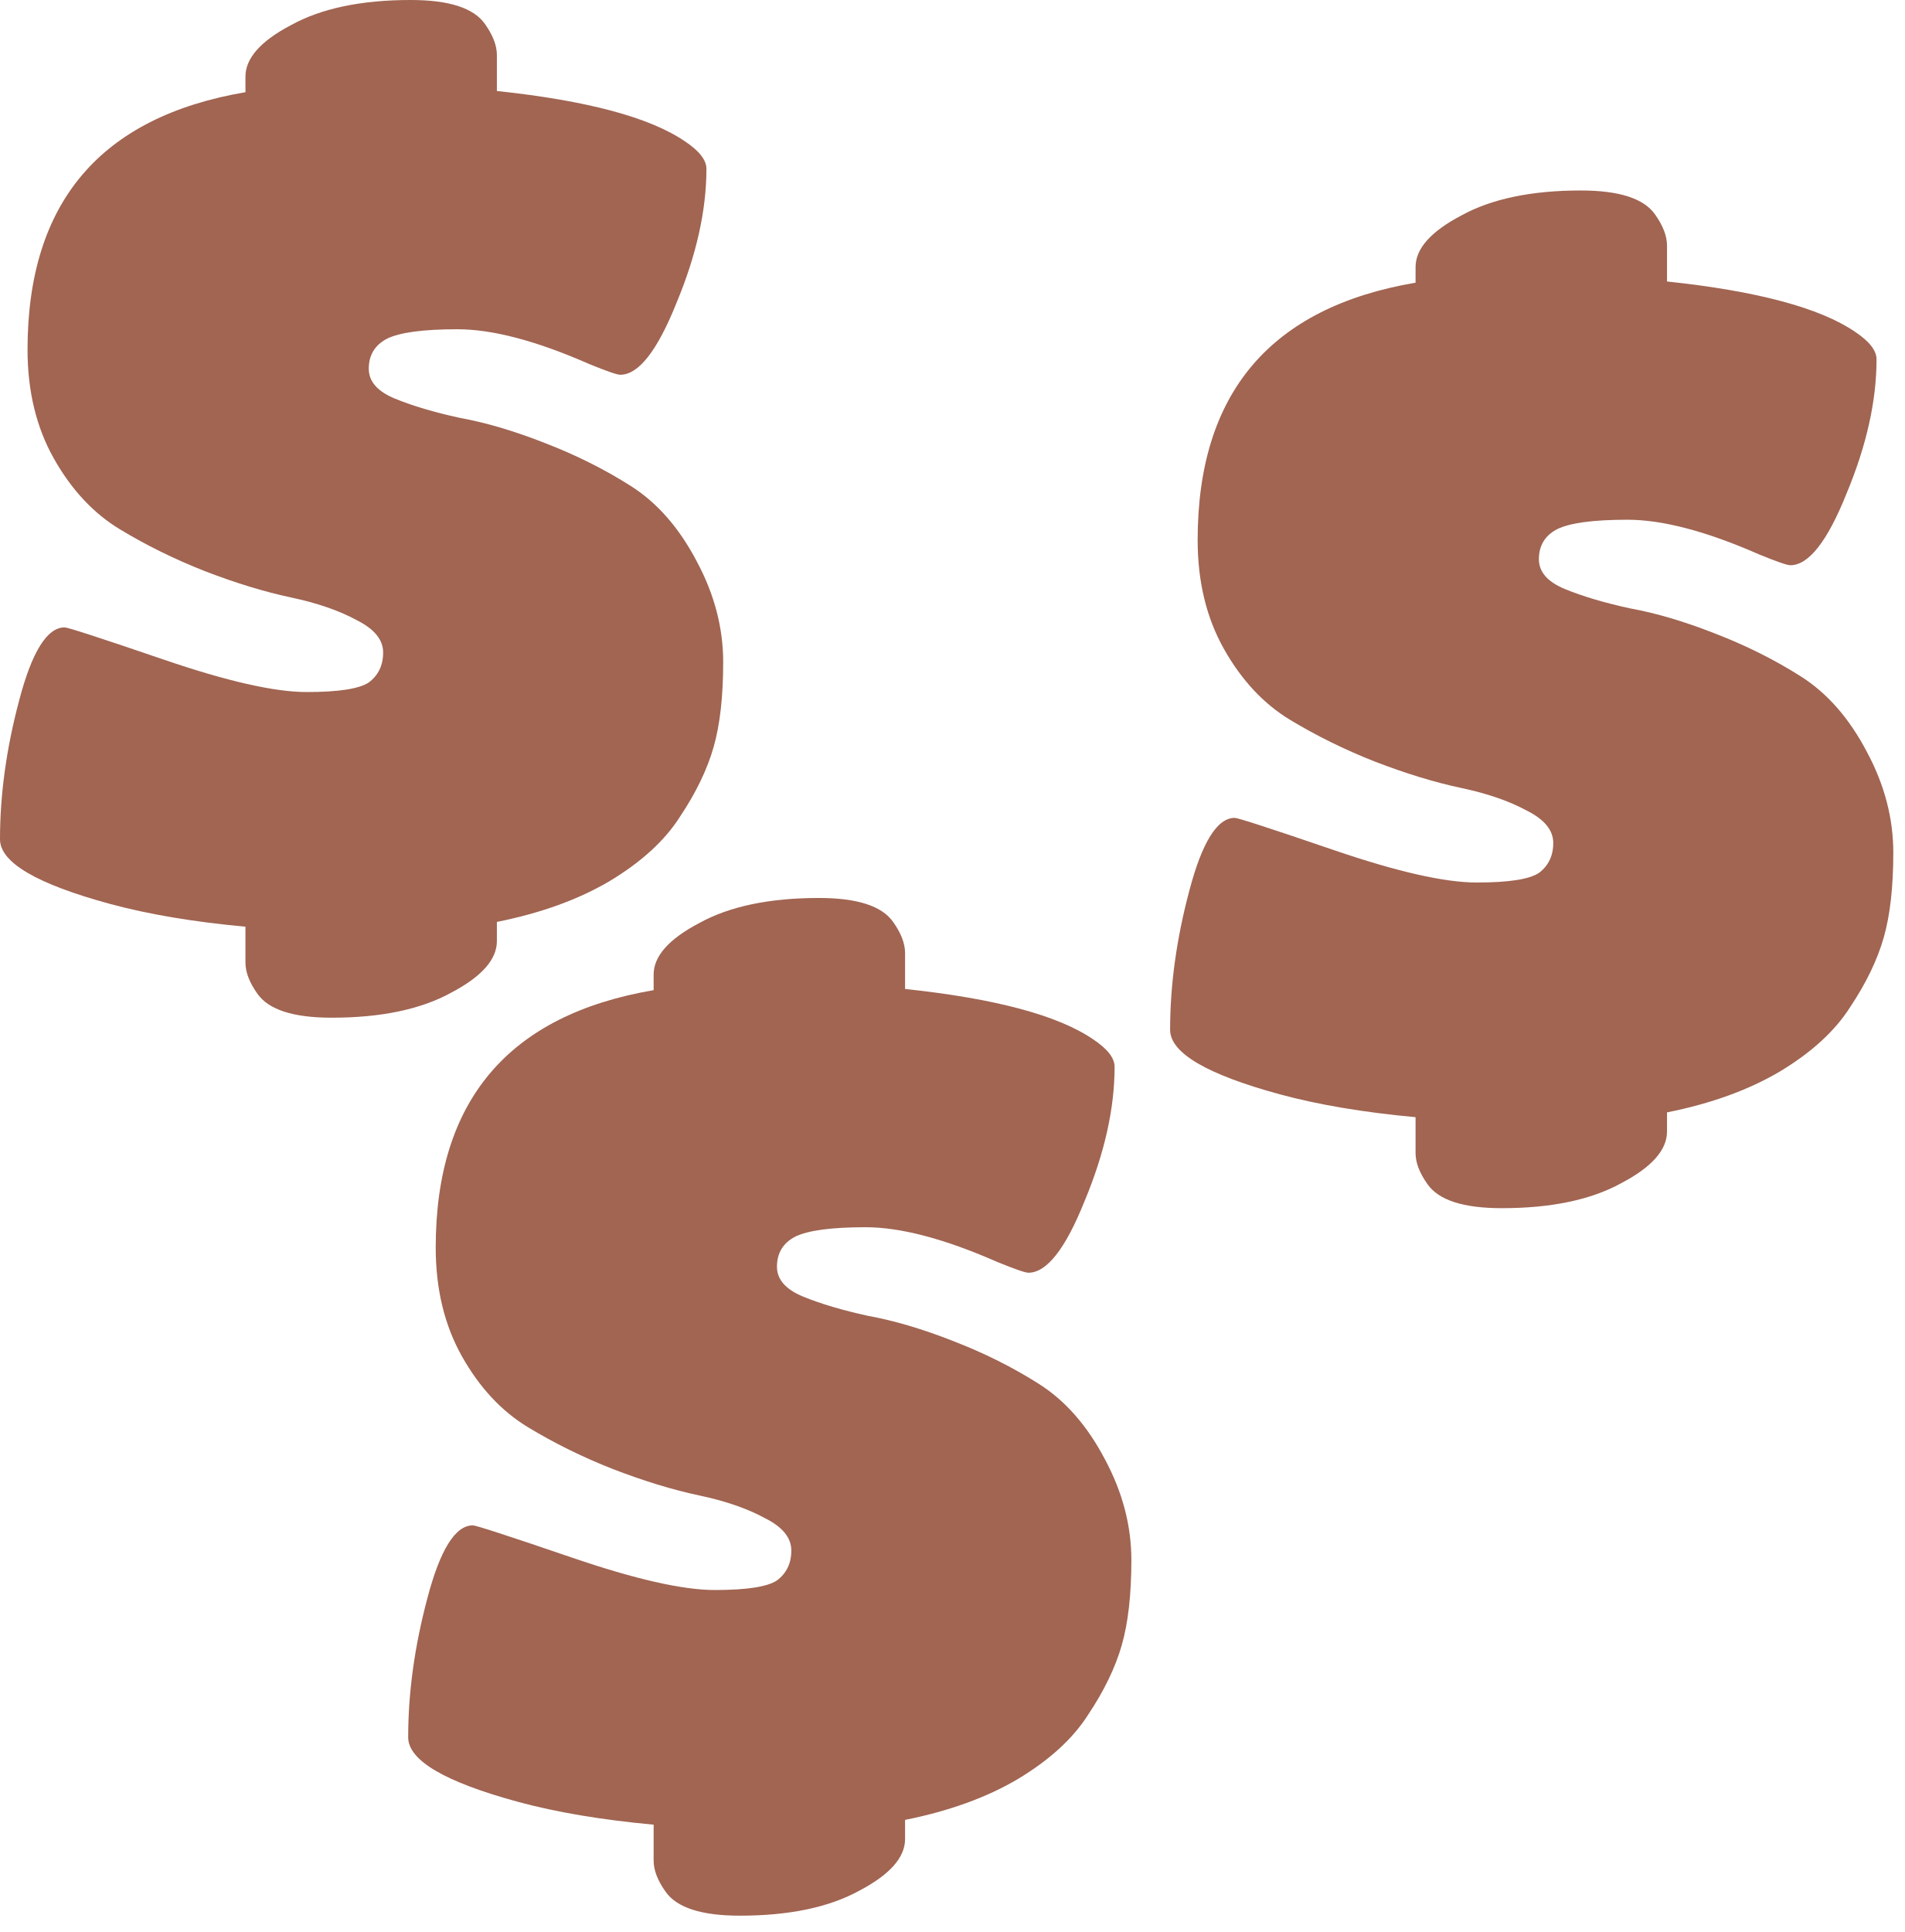
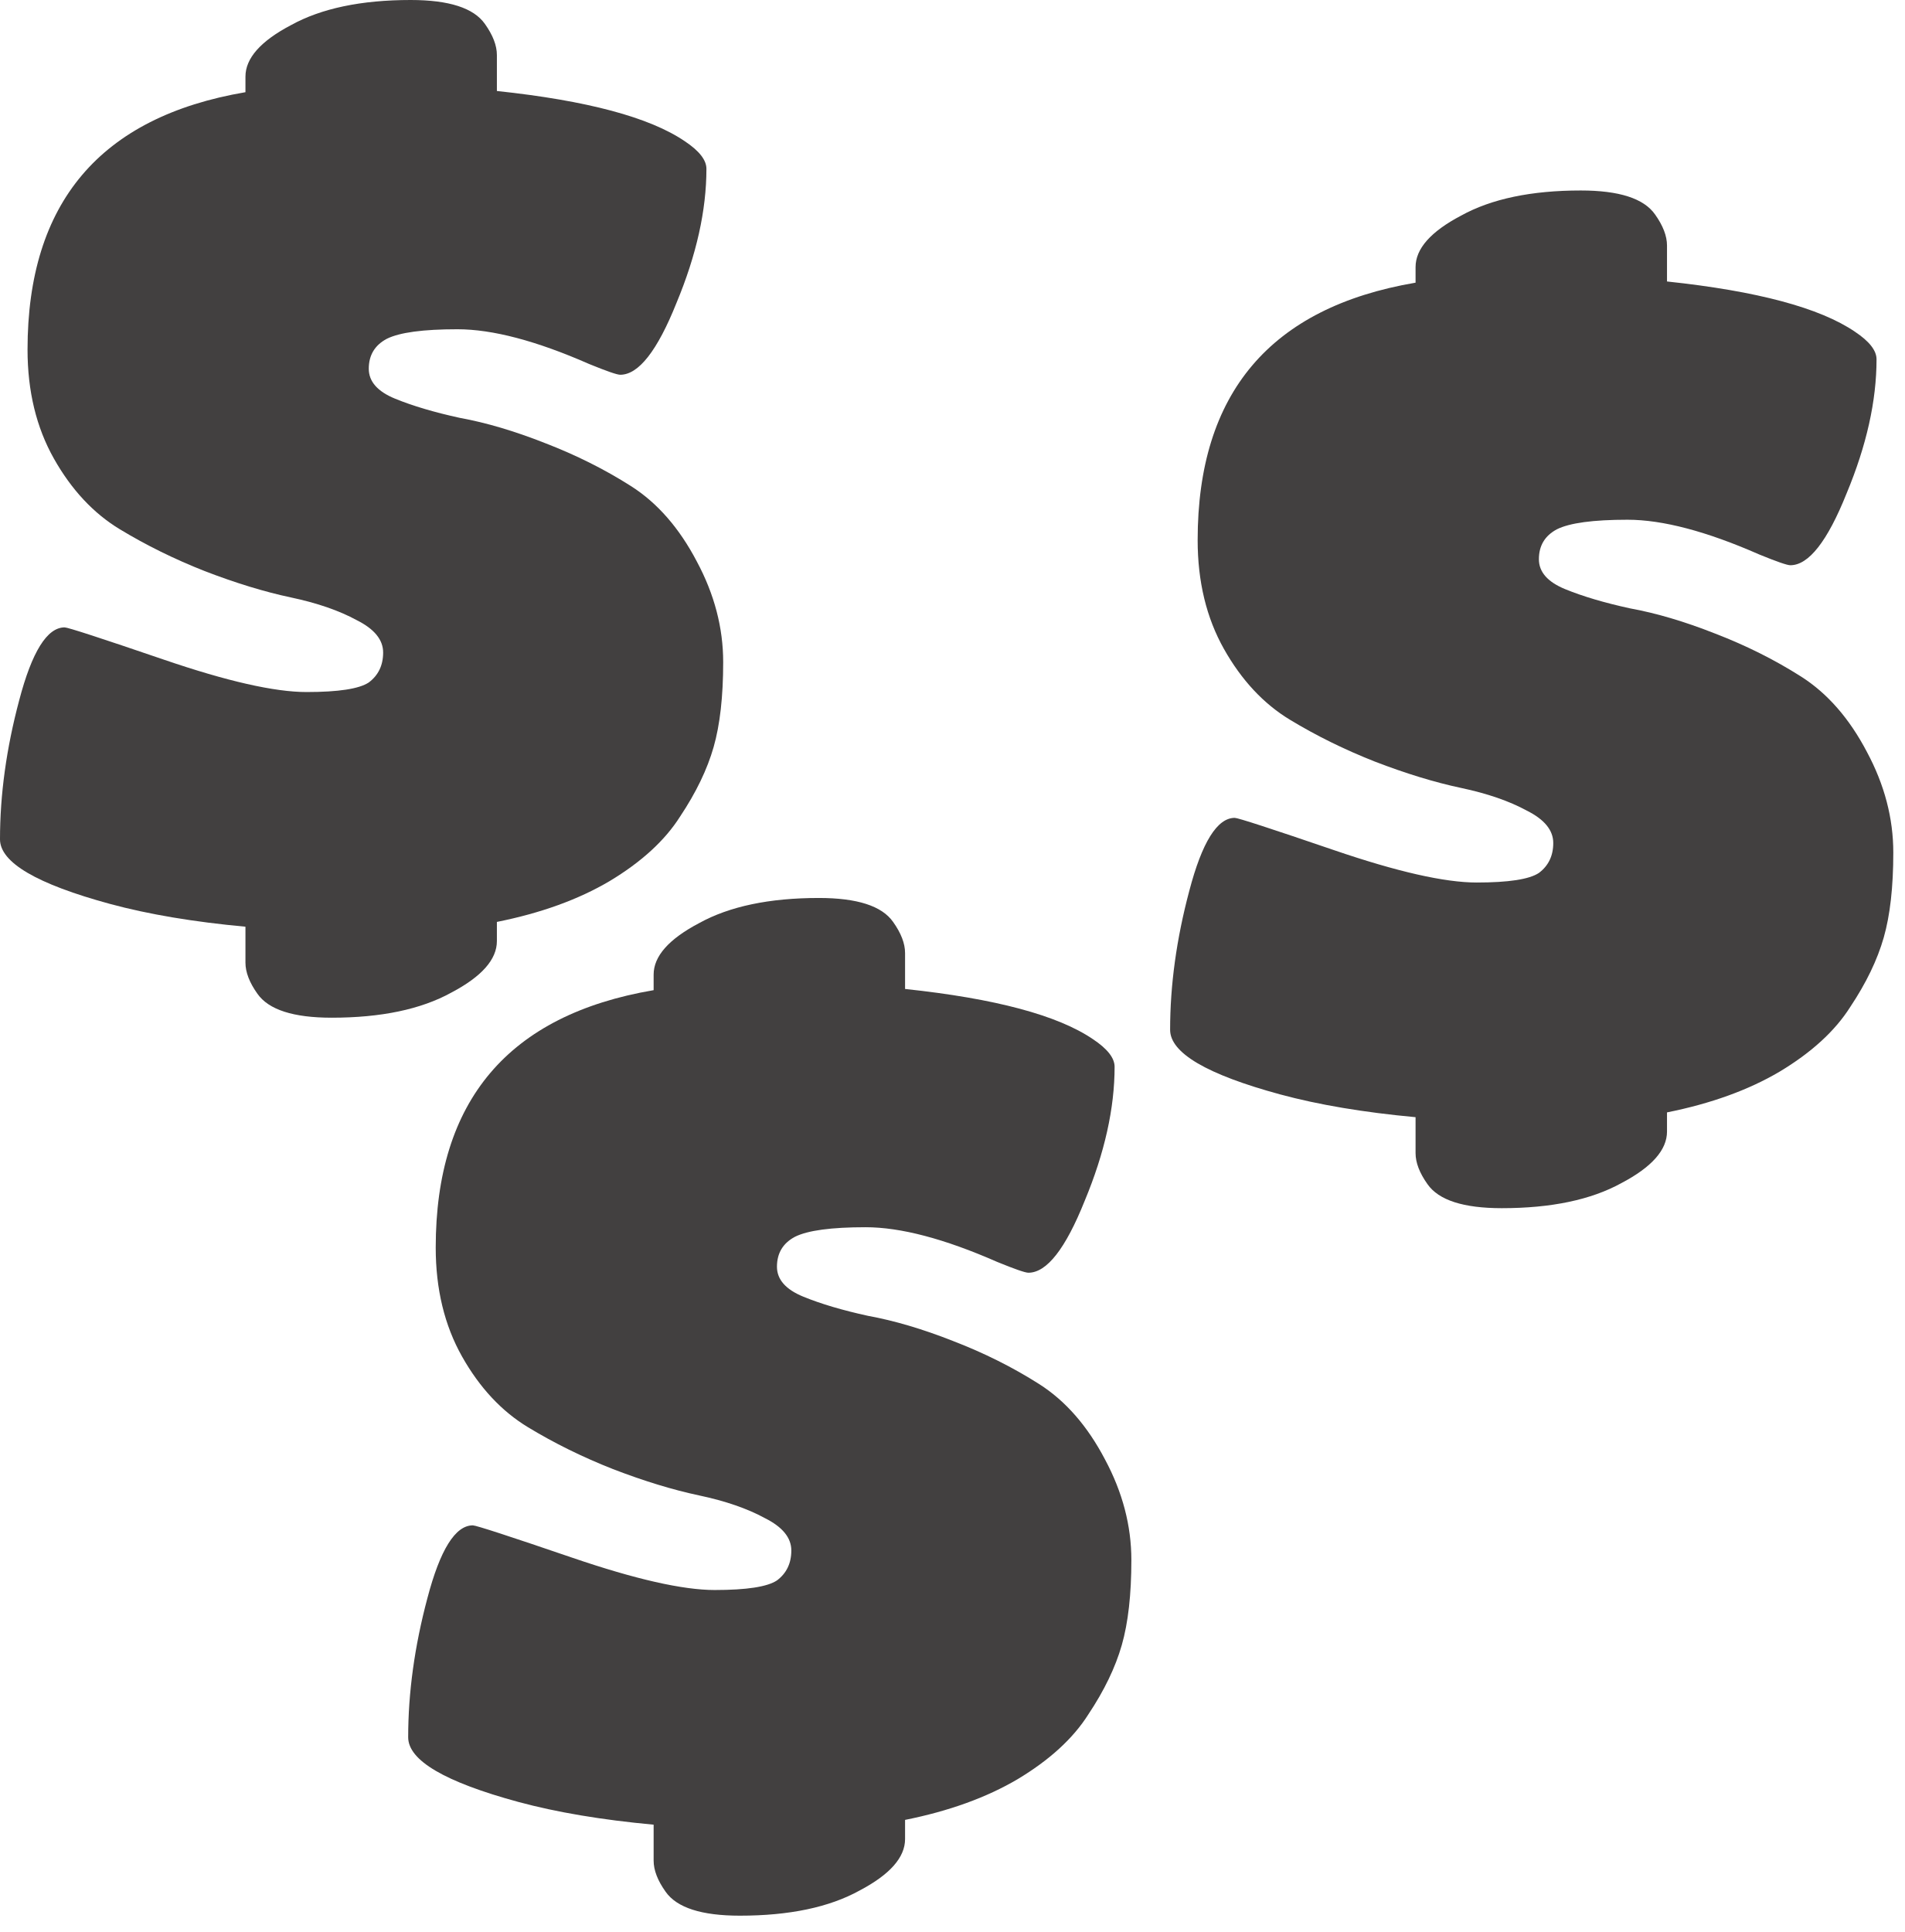
<svg xmlns="http://www.w3.org/2000/svg" width="70" height="71" viewBox="0 0 70 71" fill="none">
-   <path d="M9.02 2.816C9.02 2.141 9.577 1.511 10.692 0.924C11.807 0.308 13.273 0 15.092 0C16.5 0 17.409 0.293 17.82 0.88C18.113 1.291 18.26 1.672 18.26 2.024V3.344C21.575 3.696 23.877 4.312 25.168 5.192C25.696 5.544 25.96 5.881 25.96 6.204C25.96 7.729 25.593 9.372 24.86 11.132C24.156 12.892 23.467 13.772 22.792 13.772C22.675 13.772 22.293 13.64 21.648 13.376C19.712 12.525 18.099 12.1 16.808 12.1C15.547 12.1 14.681 12.217 14.212 12.452C13.772 12.687 13.552 13.053 13.552 13.552C13.552 14.021 13.875 14.388 14.52 14.652C15.165 14.916 15.957 15.151 16.896 15.356C17.864 15.532 18.905 15.84 20.02 16.28C21.164 16.72 22.22 17.248 23.188 17.864C24.156 18.48 24.963 19.404 25.608 20.636C26.253 21.839 26.576 23.071 26.576 24.332C26.576 25.593 26.459 26.635 26.224 27.456C25.989 28.277 25.579 29.128 24.992 30.008C24.435 30.888 23.569 31.68 22.396 32.384C21.252 33.059 19.873 33.557 18.26 33.88V34.584C18.26 35.259 17.703 35.889 16.588 36.476C15.473 37.092 14.007 37.4 12.188 37.4C10.78 37.4 9.871 37.107 9.46 36.52C9.167 36.109 9.02 35.728 9.02 35.376V34.056C7.113 33.88 5.456 33.601 4.048 33.22C1.349 32.487 0 31.695 0 30.844C0 29.201 0.235 27.5 0.704 25.74C1.173 23.951 1.731 23.056 2.376 23.056C2.493 23.056 3.711 23.452 6.028 24.244C8.345 25.036 10.091 25.432 11.264 25.432C12.437 25.432 13.2 25.315 13.552 25.08C13.904 24.816 14.08 24.449 14.08 23.98C14.08 23.511 13.757 23.115 13.112 22.792C12.467 22.44 11.66 22.161 10.692 21.956C9.724 21.751 8.668 21.428 7.524 20.988C6.409 20.548 5.368 20.035 4.4 19.448C3.432 18.861 2.625 17.996 1.98 16.852C1.335 15.708 1.012 14.373 1.012 12.848C1.012 7.451 3.681 4.297 9.02 3.388V2.816Z" fill="#A16552" />
-   <path d="M52.02 9.816C52.02 9.141 52.577 8.511 53.692 7.924C54.807 7.308 56.273 7 58.092 7C59.5 7 60.409 7.293 60.82 7.88C61.113 8.291 61.26 8.672 61.26 9.024V10.344C64.575 10.696 66.877 11.312 68.168 12.192C68.696 12.544 68.96 12.881 68.96 13.204C68.96 14.729 68.593 16.372 67.86 18.132C67.156 19.892 66.467 20.772 65.792 20.772C65.675 20.772 65.293 20.64 64.648 20.376C62.712 19.525 61.099 19.1 59.808 19.1C58.547 19.1 57.681 19.217 57.212 19.452C56.772 19.687 56.552 20.053 56.552 20.552C56.552 21.021 56.875 21.388 57.52 21.652C58.165 21.916 58.957 22.151 59.896 22.356C60.864 22.532 61.905 22.84 63.02 23.28C64.164 23.72 65.22 24.248 66.188 24.864C67.156 25.48 67.963 26.404 68.608 27.636C69.253 28.839 69.576 30.071 69.576 31.332C69.576 32.593 69.459 33.635 69.224 34.456C68.989 35.277 68.579 36.128 67.992 37.008C67.435 37.888 66.569 38.68 65.396 39.384C64.252 40.059 62.873 40.557 61.26 40.88V41.584C61.26 42.259 60.703 42.889 59.588 43.476C58.473 44.092 57.007 44.4 55.188 44.4C53.78 44.4 52.871 44.107 52.46 43.52C52.167 43.109 52.02 42.728 52.02 42.376V41.056C50.113 40.88 48.456 40.601 47.048 40.22C44.349 39.487 43 38.695 43 37.844C43 36.201 43.235 34.5 43.704 32.74C44.173 30.951 44.731 30.056 45.376 30.056C45.493 30.056 46.711 30.452 49.028 31.244C51.345 32.036 53.091 32.432 54.264 32.432C55.437 32.432 56.2 32.315 56.552 32.08C56.904 31.816 57.08 31.449 57.08 30.98C57.08 30.511 56.757 30.115 56.112 29.792C55.467 29.44 54.66 29.161 53.692 28.956C52.724 28.751 51.668 28.428 50.524 27.988C49.409 27.548 48.368 27.035 47.4 26.448C46.432 25.861 45.625 24.996 44.98 23.852C44.335 22.708 44.012 21.373 44.012 19.848C44.012 14.451 46.681 11.297 52.02 10.388V9.816Z" fill="#A16552" />
-   <path d="M24.02 35.816C24.02 35.141 24.577 34.511 25.692 33.924C26.807 33.308 28.273 33 30.092 33C31.5 33 32.409 33.293 32.82 33.88C33.113 34.291 33.26 34.672 33.26 35.024V36.344C36.575 36.696 38.877 37.312 40.168 38.192C40.696 38.544 40.96 38.881 40.96 39.204C40.96 40.729 40.593 42.372 39.86 44.132C39.156 45.892 38.467 46.772 37.792 46.772C37.675 46.772 37.293 46.64 36.648 46.376C34.712 45.525 33.099 45.1 31.808 45.1C30.547 45.1 29.681 45.217 29.212 45.452C28.772 45.687 28.552 46.053 28.552 46.552C28.552 47.021 28.875 47.388 29.52 47.652C30.165 47.916 30.957 48.151 31.896 48.356C32.864 48.532 33.905 48.84 35.02 49.28C36.164 49.72 37.22 50.248 38.188 50.864C39.156 51.48 39.963 52.404 40.608 53.636C41.253 54.839 41.576 56.071 41.576 57.332C41.576 58.593 41.459 59.635 41.224 60.456C40.989 61.277 40.579 62.128 39.992 63.008C39.435 63.888 38.569 64.68 37.396 65.384C36.252 66.059 34.873 66.557 33.26 66.88V67.584C33.26 68.259 32.703 68.889 31.588 69.476C30.473 70.092 29.007 70.4 27.188 70.4C25.78 70.4 24.871 70.107 24.46 69.52C24.167 69.109 24.02 68.728 24.02 68.376V67.056C22.113 66.88 20.456 66.601 19.048 66.22C16.349 65.487 15 64.695 15 63.844C15 62.201 15.235 60.5 15.704 58.74C16.173 56.951 16.731 56.056 17.376 56.056C17.493 56.056 18.711 56.452 21.028 57.244C23.345 58.036 25.091 58.432 26.264 58.432C27.437 58.432 28.2 58.315 28.552 58.08C28.904 57.816 29.08 57.449 29.08 56.98C29.08 56.511 28.757 56.115 28.112 55.792C27.467 55.44 26.66 55.161 25.692 54.956C24.724 54.751 23.668 54.428 22.524 53.988C21.409 53.548 20.368 53.035 19.4 52.448C18.432 51.861 17.625 50.996 16.98 49.852C16.335 48.708 16.012 47.373 16.012 45.848C16.012 40.451 18.681 37.297 24.02 36.388V35.816Z" fill="#A16552" />
+   <path d="M9.02 2.816C9.02 2.141 9.577 1.511 10.692 0.924C11.807 0.308 13.273 0 15.092 0C16.5 0 17.409 0.293 17.82 0.88C18.113 1.291 18.26 1.672 18.26 2.024V3.344C21.575 3.696 23.877 4.312 25.168 5.192C25.696 5.544 25.96 5.881 25.96 6.204C25.96 7.729 25.593 9.372 24.86 11.132C24.156 12.892 23.467 13.772 22.792 13.772C22.675 13.772 22.293 13.64 21.648 13.376C19.712 12.525 18.099 12.1 16.808 12.1C15.547 12.1 14.681 12.217 14.212 12.452C13.772 12.687 13.552 13.053 13.552 13.552C13.552 14.021 13.875 14.388 14.52 14.652C15.165 14.916 15.957 15.151 16.896 15.356C17.864 15.532 18.905 15.84 20.02 16.28C21.164 16.72 22.22 17.248 23.188 17.864C24.156 18.48 24.963 19.404 25.608 20.636C26.253 21.839 26.576 23.071 26.576 24.332C26.576 25.593 26.459 26.635 26.224 27.456C25.989 28.277 25.579 29.128 24.992 30.008C24.435 30.888 23.569 31.68 22.396 32.384C21.252 33.059 19.873 33.557 18.26 33.88V34.584C18.26 35.259 17.703 35.889 16.588 36.476C15.473 37.092 14.007 37.4 12.188 37.4C10.78 37.4 9.871 37.107 9.46 36.52C9.167 36.109 9.02 35.728 9.02 35.376V34.056C7.113 33.88 5.456 33.601 4.048 33.22C1.349 32.487 0 31.695 0 30.844C0 29.201 0.235 27.5 0.704 25.74C1.173 23.951 1.731 23.056 2.376 23.056C2.493 23.056 3.711 23.452 6.028 24.244C8.345 25.036 10.091 25.432 11.264 25.432C12.437 25.432 13.2 25.315 13.552 25.08C13.904 24.816 14.08 24.449 14.08 23.98C14.08 23.511 13.757 23.115 13.112 22.792C12.467 22.44 11.66 22.161 10.692 21.956C9.724 21.751 8.668 21.428 7.524 20.988C6.409 20.548 5.368 20.035 4.4 19.448C3.432 18.861 2.625 17.996 1.98 16.852C1.335 15.708 1.012 14.373 1.012 12.848C1.012 7.451 3.681 4.297 9.02 3.388V2.816Z" fill="#424040" />
+   <path d="M52.02 9.816C52.02 9.141 52.577 8.511 53.692 7.924C54.807 7.308 56.273 7 58.092 7C59.5 7 60.409 7.293 60.82 7.88C61.113 8.291 61.26 8.672 61.26 9.024V10.344C64.575 10.696 66.877 11.312 68.168 12.192C68.696 12.544 68.96 12.881 68.96 13.204C68.96 14.729 68.593 16.372 67.86 18.132C67.156 19.892 66.467 20.772 65.792 20.772C65.675 20.772 65.293 20.64 64.648 20.376C62.712 19.525 61.099 19.1 59.808 19.1C58.547 19.1 57.681 19.217 57.212 19.452C56.772 19.687 56.552 20.053 56.552 20.552C56.552 21.021 56.875 21.388 57.52 21.652C58.165 21.916 58.957 22.151 59.896 22.356C60.864 22.532 61.905 22.84 63.02 23.28C64.164 23.72 65.22 24.248 66.188 24.864C67.156 25.48 67.963 26.404 68.608 27.636C69.253 28.839 69.576 30.071 69.576 31.332C69.576 32.593 69.459 33.635 69.224 34.456C68.989 35.277 68.579 36.128 67.992 37.008C67.435 37.888 66.569 38.68 65.396 39.384C64.252 40.059 62.873 40.557 61.26 40.88V41.584C61.26 42.259 60.703 42.889 59.588 43.476C58.473 44.092 57.007 44.4 55.188 44.4C53.78 44.4 52.871 44.107 52.46 43.52C52.167 43.109 52.02 42.728 52.02 42.376V41.056C50.113 40.88 48.456 40.601 47.048 40.22C44.349 39.487 43 38.695 43 37.844C43 36.201 43.235 34.5 43.704 32.74C44.173 30.951 44.731 30.056 45.376 30.056C45.493 30.056 46.711 30.452 49.028 31.244C51.345 32.036 53.091 32.432 54.264 32.432C55.437 32.432 56.2 32.315 56.552 32.08C56.904 31.816 57.08 31.449 57.08 30.98C57.08 30.511 56.757 30.115 56.112 29.792C55.467 29.44 54.66 29.161 53.692 28.956C52.724 28.751 51.668 28.428 50.524 27.988C49.409 27.548 48.368 27.035 47.4 26.448C46.432 25.861 45.625 24.996 44.98 23.852C44.335 22.708 44.012 21.373 44.012 19.848C44.012 14.451 46.681 11.297 52.02 10.388V9.816Z" fill="#424040" />
+   <path d="M24.02 35.816C24.02 35.141 24.577 34.511 25.692 33.924C26.807 33.308 28.273 33 30.092 33C31.5 33 32.409 33.293 32.82 33.88C33.113 34.291 33.26 34.672 33.26 35.024V36.344C36.575 36.696 38.877 37.312 40.168 38.192C40.696 38.544 40.96 38.881 40.96 39.204C40.96 40.729 40.593 42.372 39.86 44.132C39.156 45.892 38.467 46.772 37.792 46.772C37.675 46.772 37.293 46.64 36.648 46.376C34.712 45.525 33.099 45.1 31.808 45.1C30.547 45.1 29.681 45.217 29.212 45.452C28.772 45.687 28.552 46.053 28.552 46.552C28.552 47.021 28.875 47.388 29.52 47.652C30.165 47.916 30.957 48.151 31.896 48.356C32.864 48.532 33.905 48.84 35.02 49.28C36.164 49.72 37.22 50.248 38.188 50.864C39.156 51.48 39.963 52.404 40.608 53.636C41.253 54.839 41.576 56.071 41.576 57.332C41.576 58.593 41.459 59.635 41.224 60.456C40.989 61.277 40.579 62.128 39.992 63.008C39.435 63.888 38.569 64.68 37.396 65.384C36.252 66.059 34.873 66.557 33.26 66.88V67.584C33.26 68.259 32.703 68.889 31.588 69.476C30.473 70.092 29.007 70.4 27.188 70.4C25.78 70.4 24.871 70.107 24.46 69.52C24.167 69.109 24.02 68.728 24.02 68.376V67.056C22.113 66.88 20.456 66.601 19.048 66.22C16.349 65.487 15 64.695 15 63.844C15 62.201 15.235 60.5 15.704 58.74C16.173 56.951 16.731 56.056 17.376 56.056C17.493 56.056 18.711 56.452 21.028 57.244C23.345 58.036 25.091 58.432 26.264 58.432C27.437 58.432 28.2 58.315 28.552 58.08C28.904 57.816 29.08 57.449 29.08 56.98C29.08 56.511 28.757 56.115 28.112 55.792C27.467 55.44 26.66 55.161 25.692 54.956C24.724 54.751 23.668 54.428 22.524 53.988C21.409 53.548 20.368 53.035 19.4 52.448C18.432 51.861 17.625 50.996 16.98 49.852C16.335 48.708 16.012 47.373 16.012 45.848C16.012 40.451 18.681 37.297 24.02 36.388V35.816Z" fill="#424040" />
</svg>
